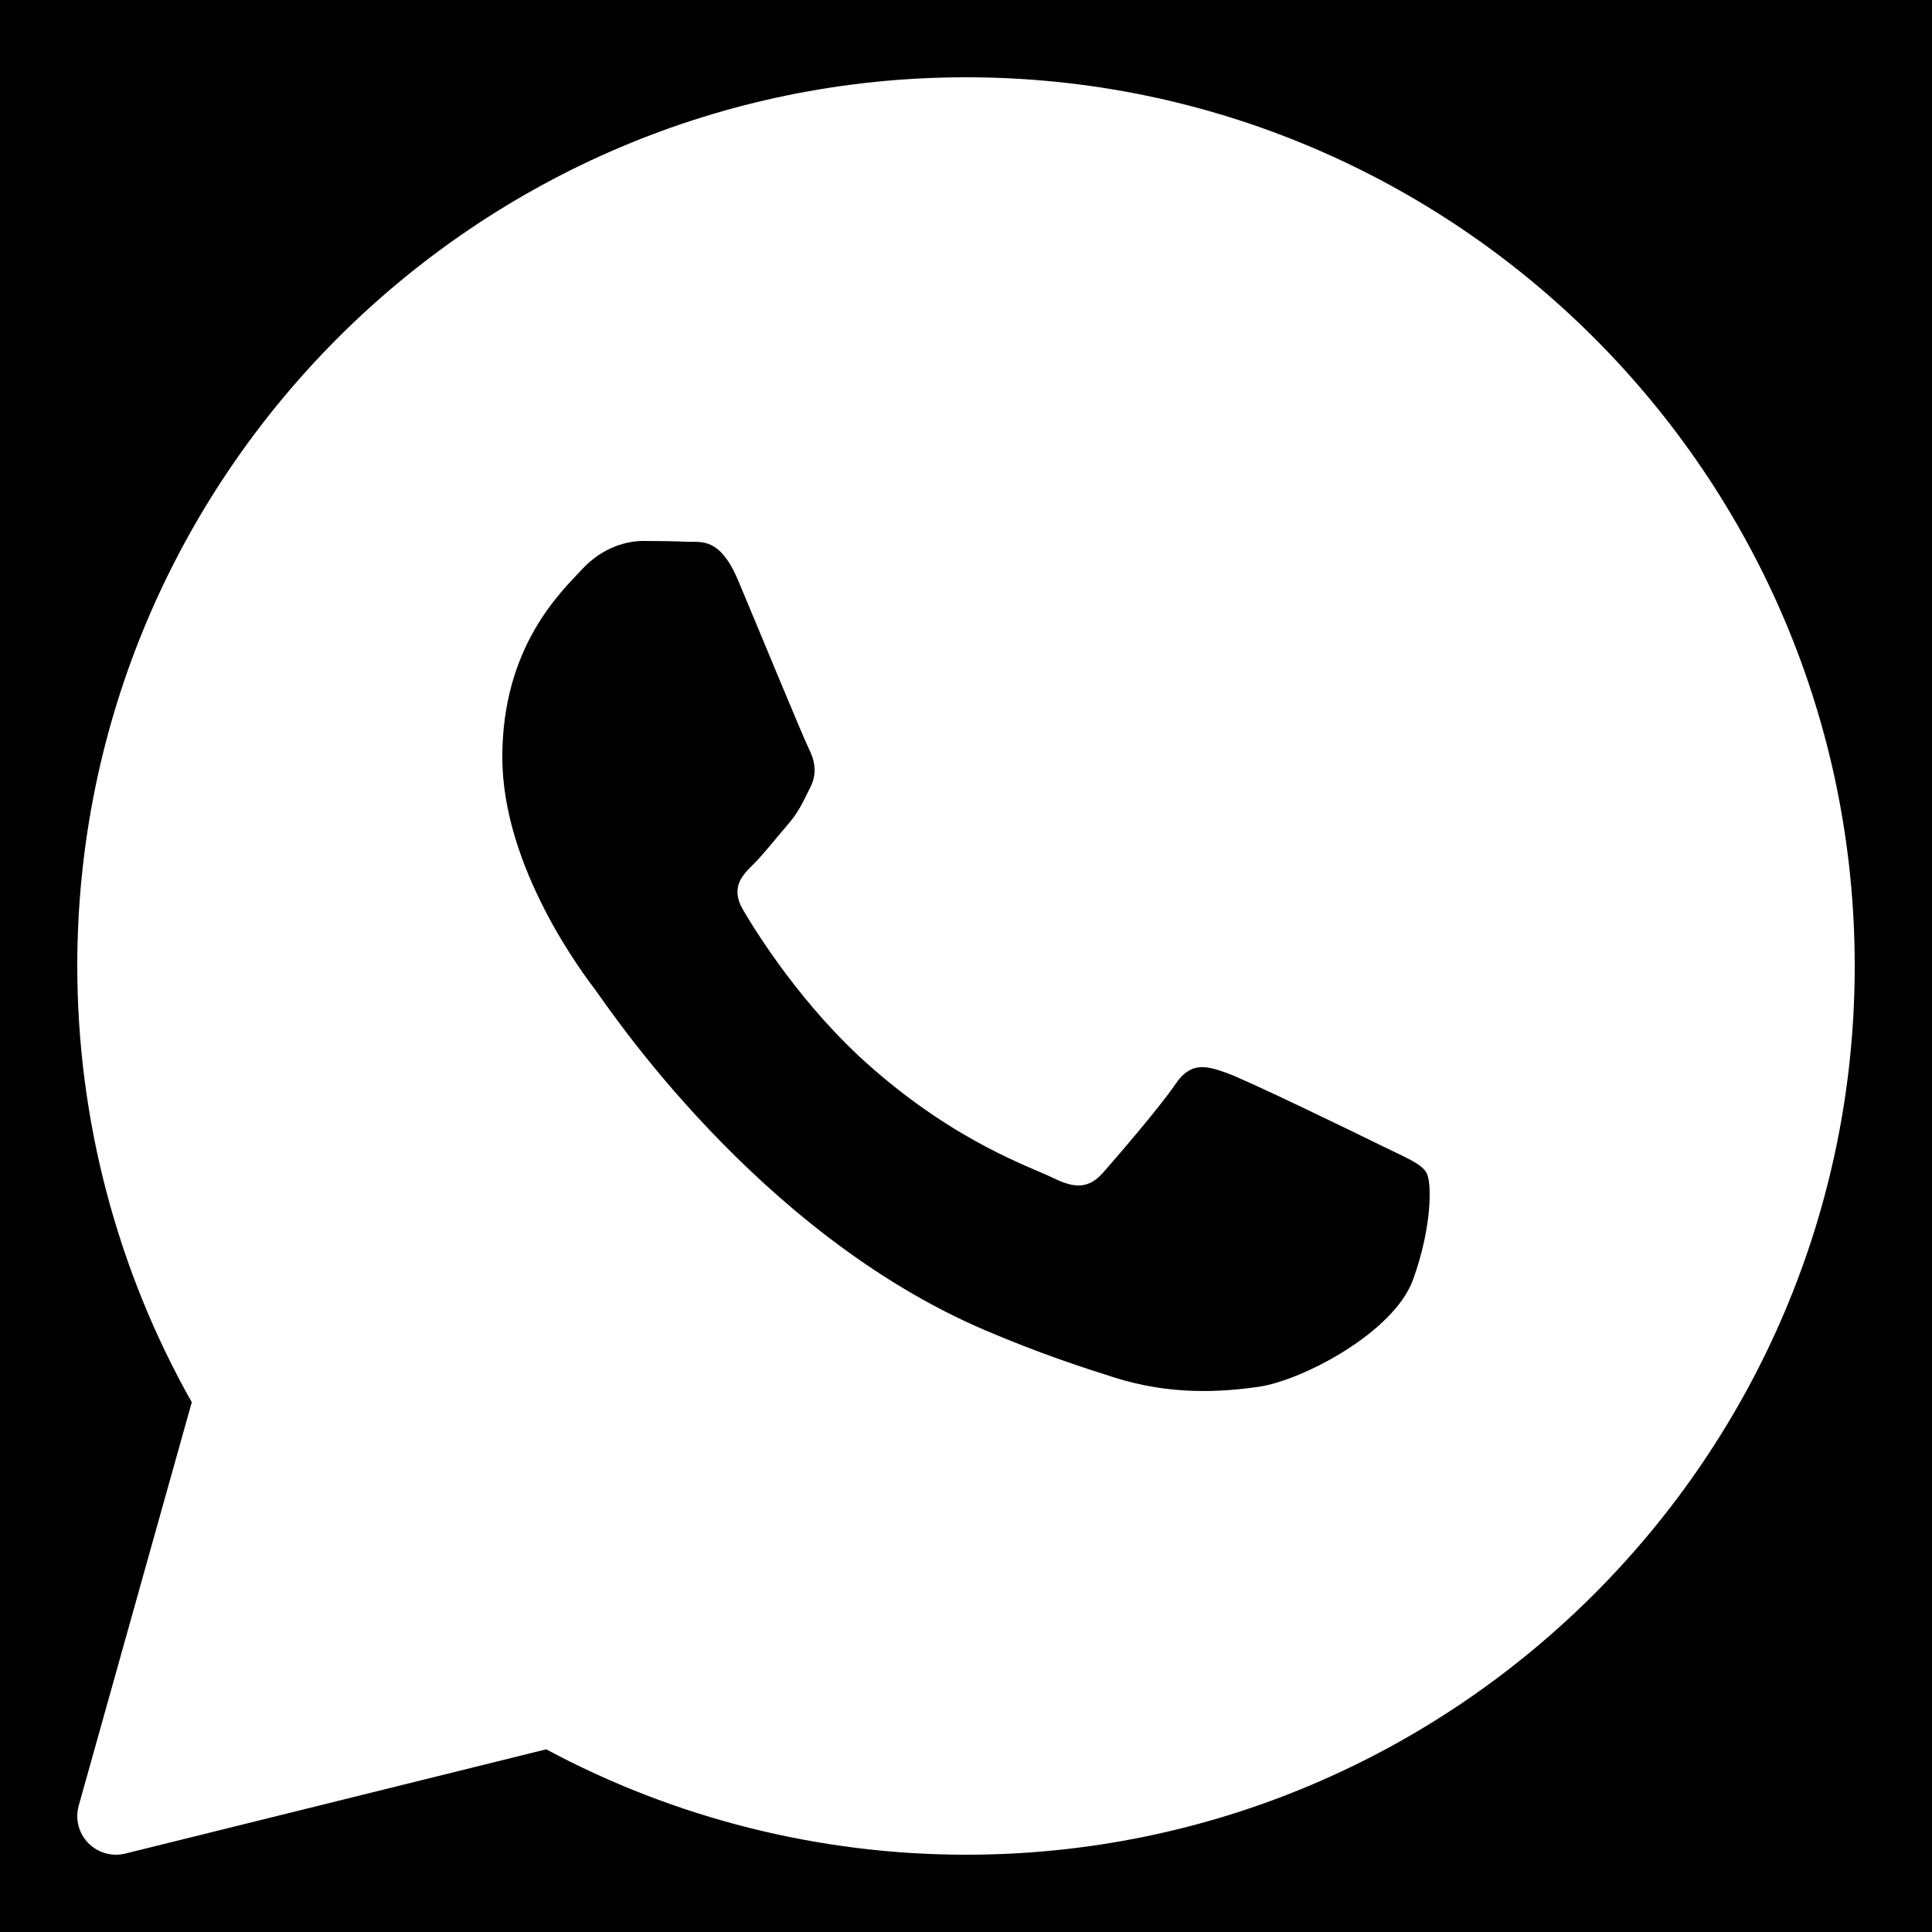
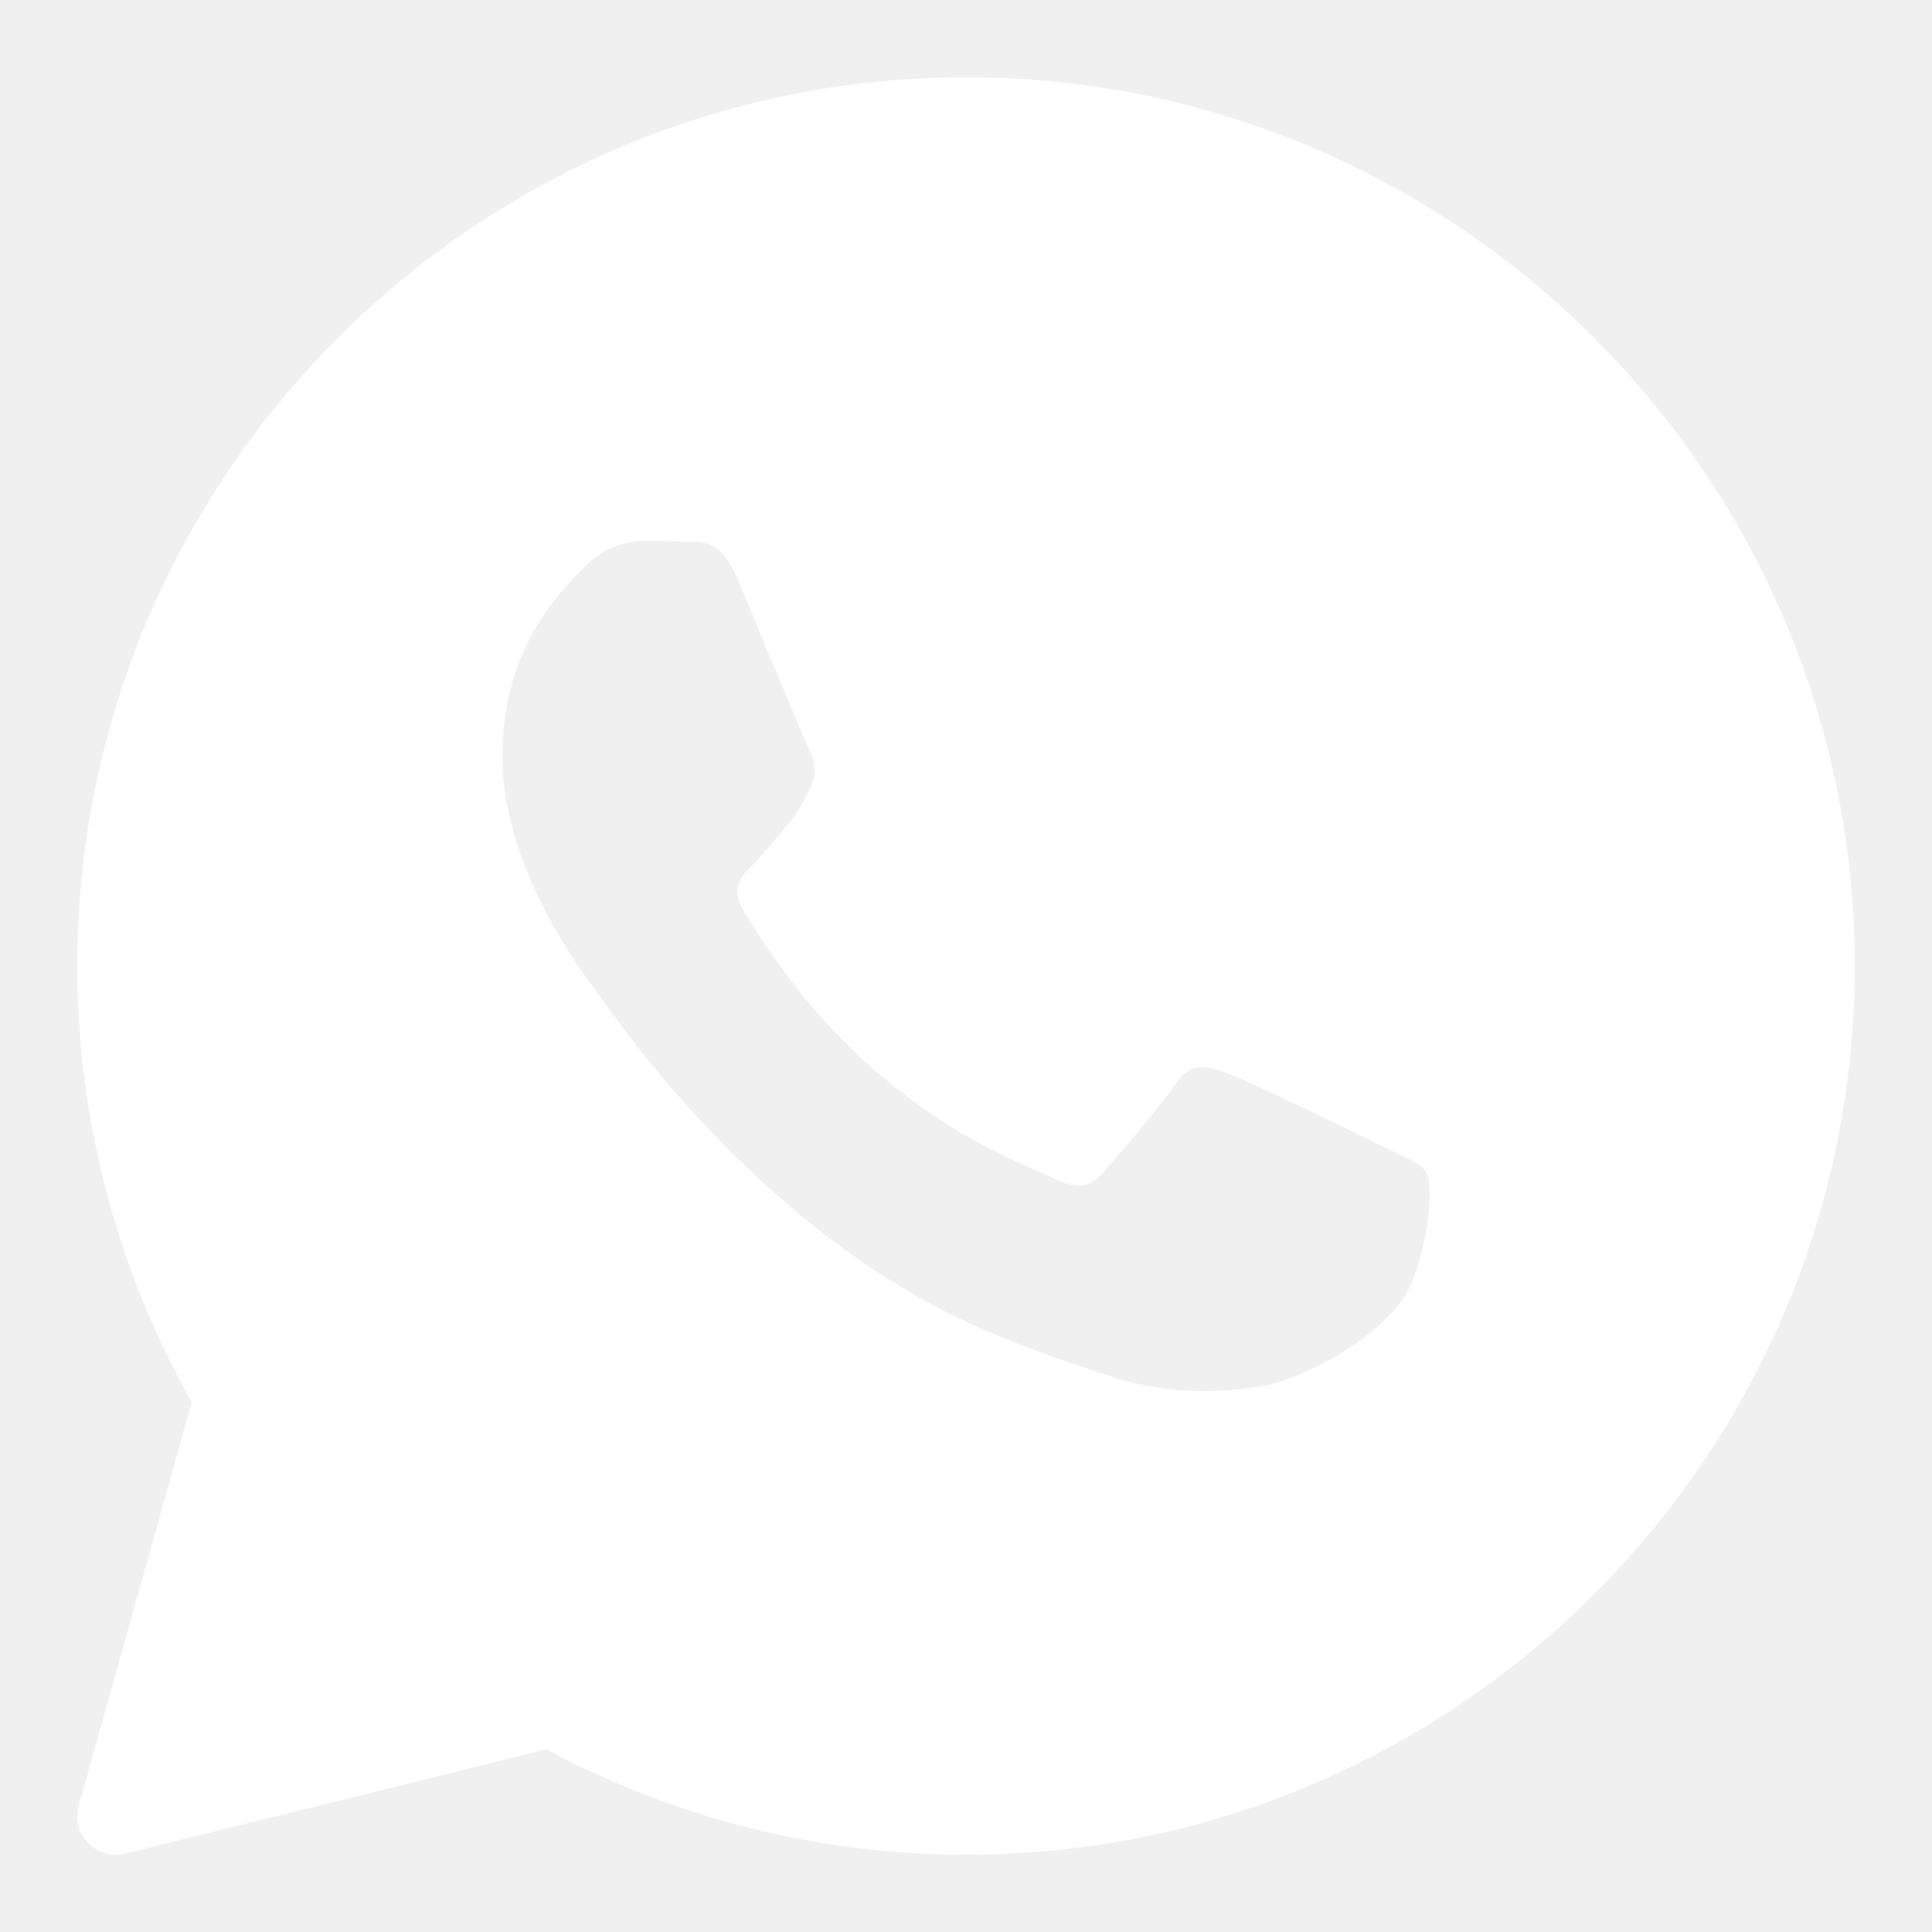
<svg xmlns="http://www.w3.org/2000/svg" viewBox="0,0,256,256" width="50px" height="50px" fill-rule="nonzero">
-   <g fill="#000000" fill-rule="nonzero" stroke="none" stroke-width="1" stroke-linecap="butt" stroke-linejoin="miter" stroke-miterlimit="10" stroke-dasharray="" stroke-dashoffset="0" font-family="none" font-weight="none" font-size="none" text-anchor="none" style="mix-blend-mode: normal">
-     <path d="M0,256v-256h256v256z" id="bgRectangle" />
-   </g>
  <g fill="#ffffff" fill-rule="nonzero" stroke="none" stroke-width="1" stroke-linecap="butt" stroke-linejoin="miter" stroke-miterlimit="10" stroke-dasharray="" stroke-dashoffset="0" font-family="none" font-weight="none" font-size="none" text-anchor="none" style="mix-blend-mode: normal">
    <g transform="scale(5.12,5.12)">
      <path d="M25,2c-12.682,0 -23,10.318 -23,23c0,3.96 1.023,7.854 2.963,11.29l-2.926,10.44c-0.096,0.343 -0.003,0.711 0.245,0.966c0.191,0.197 0.451,0.304 0.718,0.304c0.08,0 0.161,-0.01 0.24,-0.029l10.896,-2.699c3.327,1.786 7.074,2.728 10.864,2.728c12.682,0 23,-10.318 23,-23c0,-12.682 -10.318,-23 -23,-23zM36.57,33.116c-0.492,1.362 -2.852,2.605 -3.986,2.772c-1.018,0.149 -2.306,0.213 -3.72,-0.231c-0.857,-0.27 -1.957,-0.628 -3.366,-1.229c-5.923,-2.526 -9.791,-8.415 -10.087,-8.804c-0.295,-0.389 -2.411,-3.161 -2.411,-6.03c0,-2.869 1.525,-4.28 2.067,-4.864c0.542,-0.584 1.181,-0.73 1.575,-0.73c0.394,0 0.787,0.005 1.132,0.021c0.363,0.018 0.85,-0.137 1.329,1.001c0.492,1.168 1.673,4.037 1.819,4.33c0.148,0.292 0.246,0.633 0.05,1.022c-0.196,0.389 -0.294,0.632 -0.59,0.973c-0.296,0.341 -0.62,0.76 -0.886,1.022c-0.296,0.291 -0.603,0.606 -0.259,1.19c0.344,0.584 1.529,2.493 3.285,4.039c2.255,1.986 4.158,2.602 4.748,2.894c0.59,0.292 0.935,0.243 1.279,-0.146c0.344,-0.39 1.476,-1.703 1.869,-2.286c0.393,-0.583 0.787,-0.487 1.329,-0.292c0.542,0.194 3.445,1.604 4.035,1.896c0.59,0.292 0.984,0.438 1.132,0.681c0.148,0.242 0.148,1.41 -0.344,2.771z" />
    </g>
  </g>
</svg>
